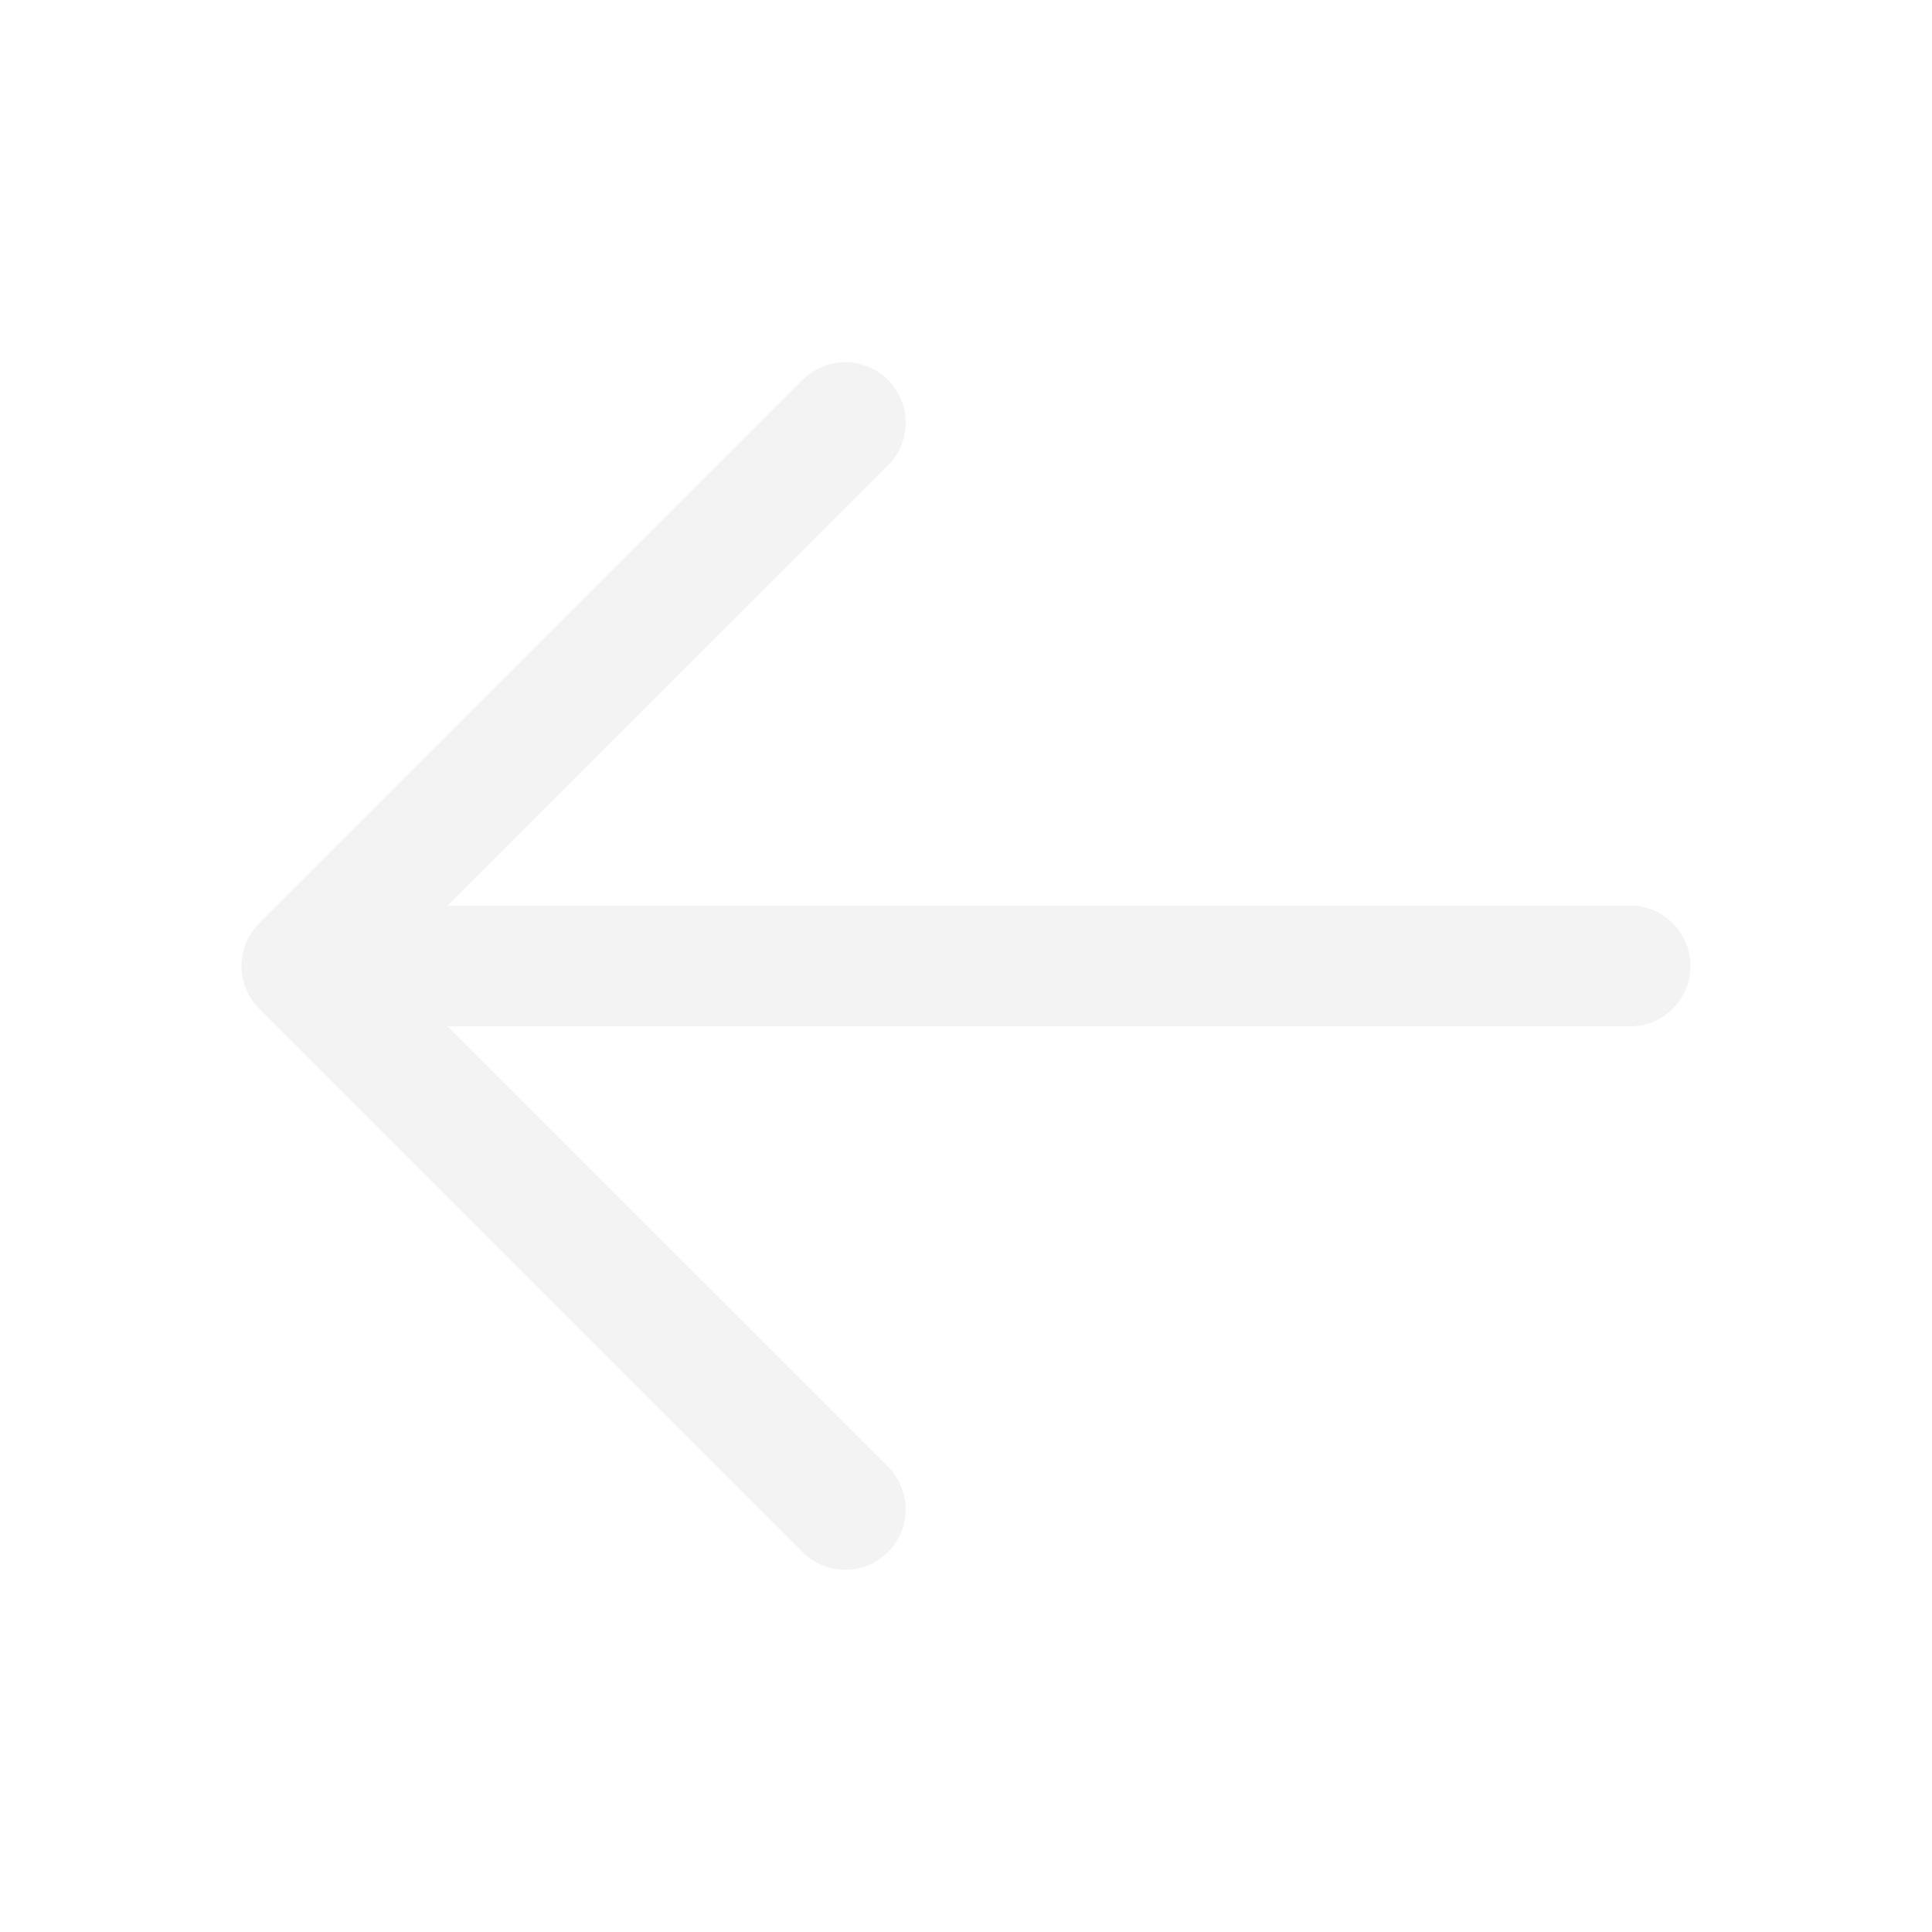
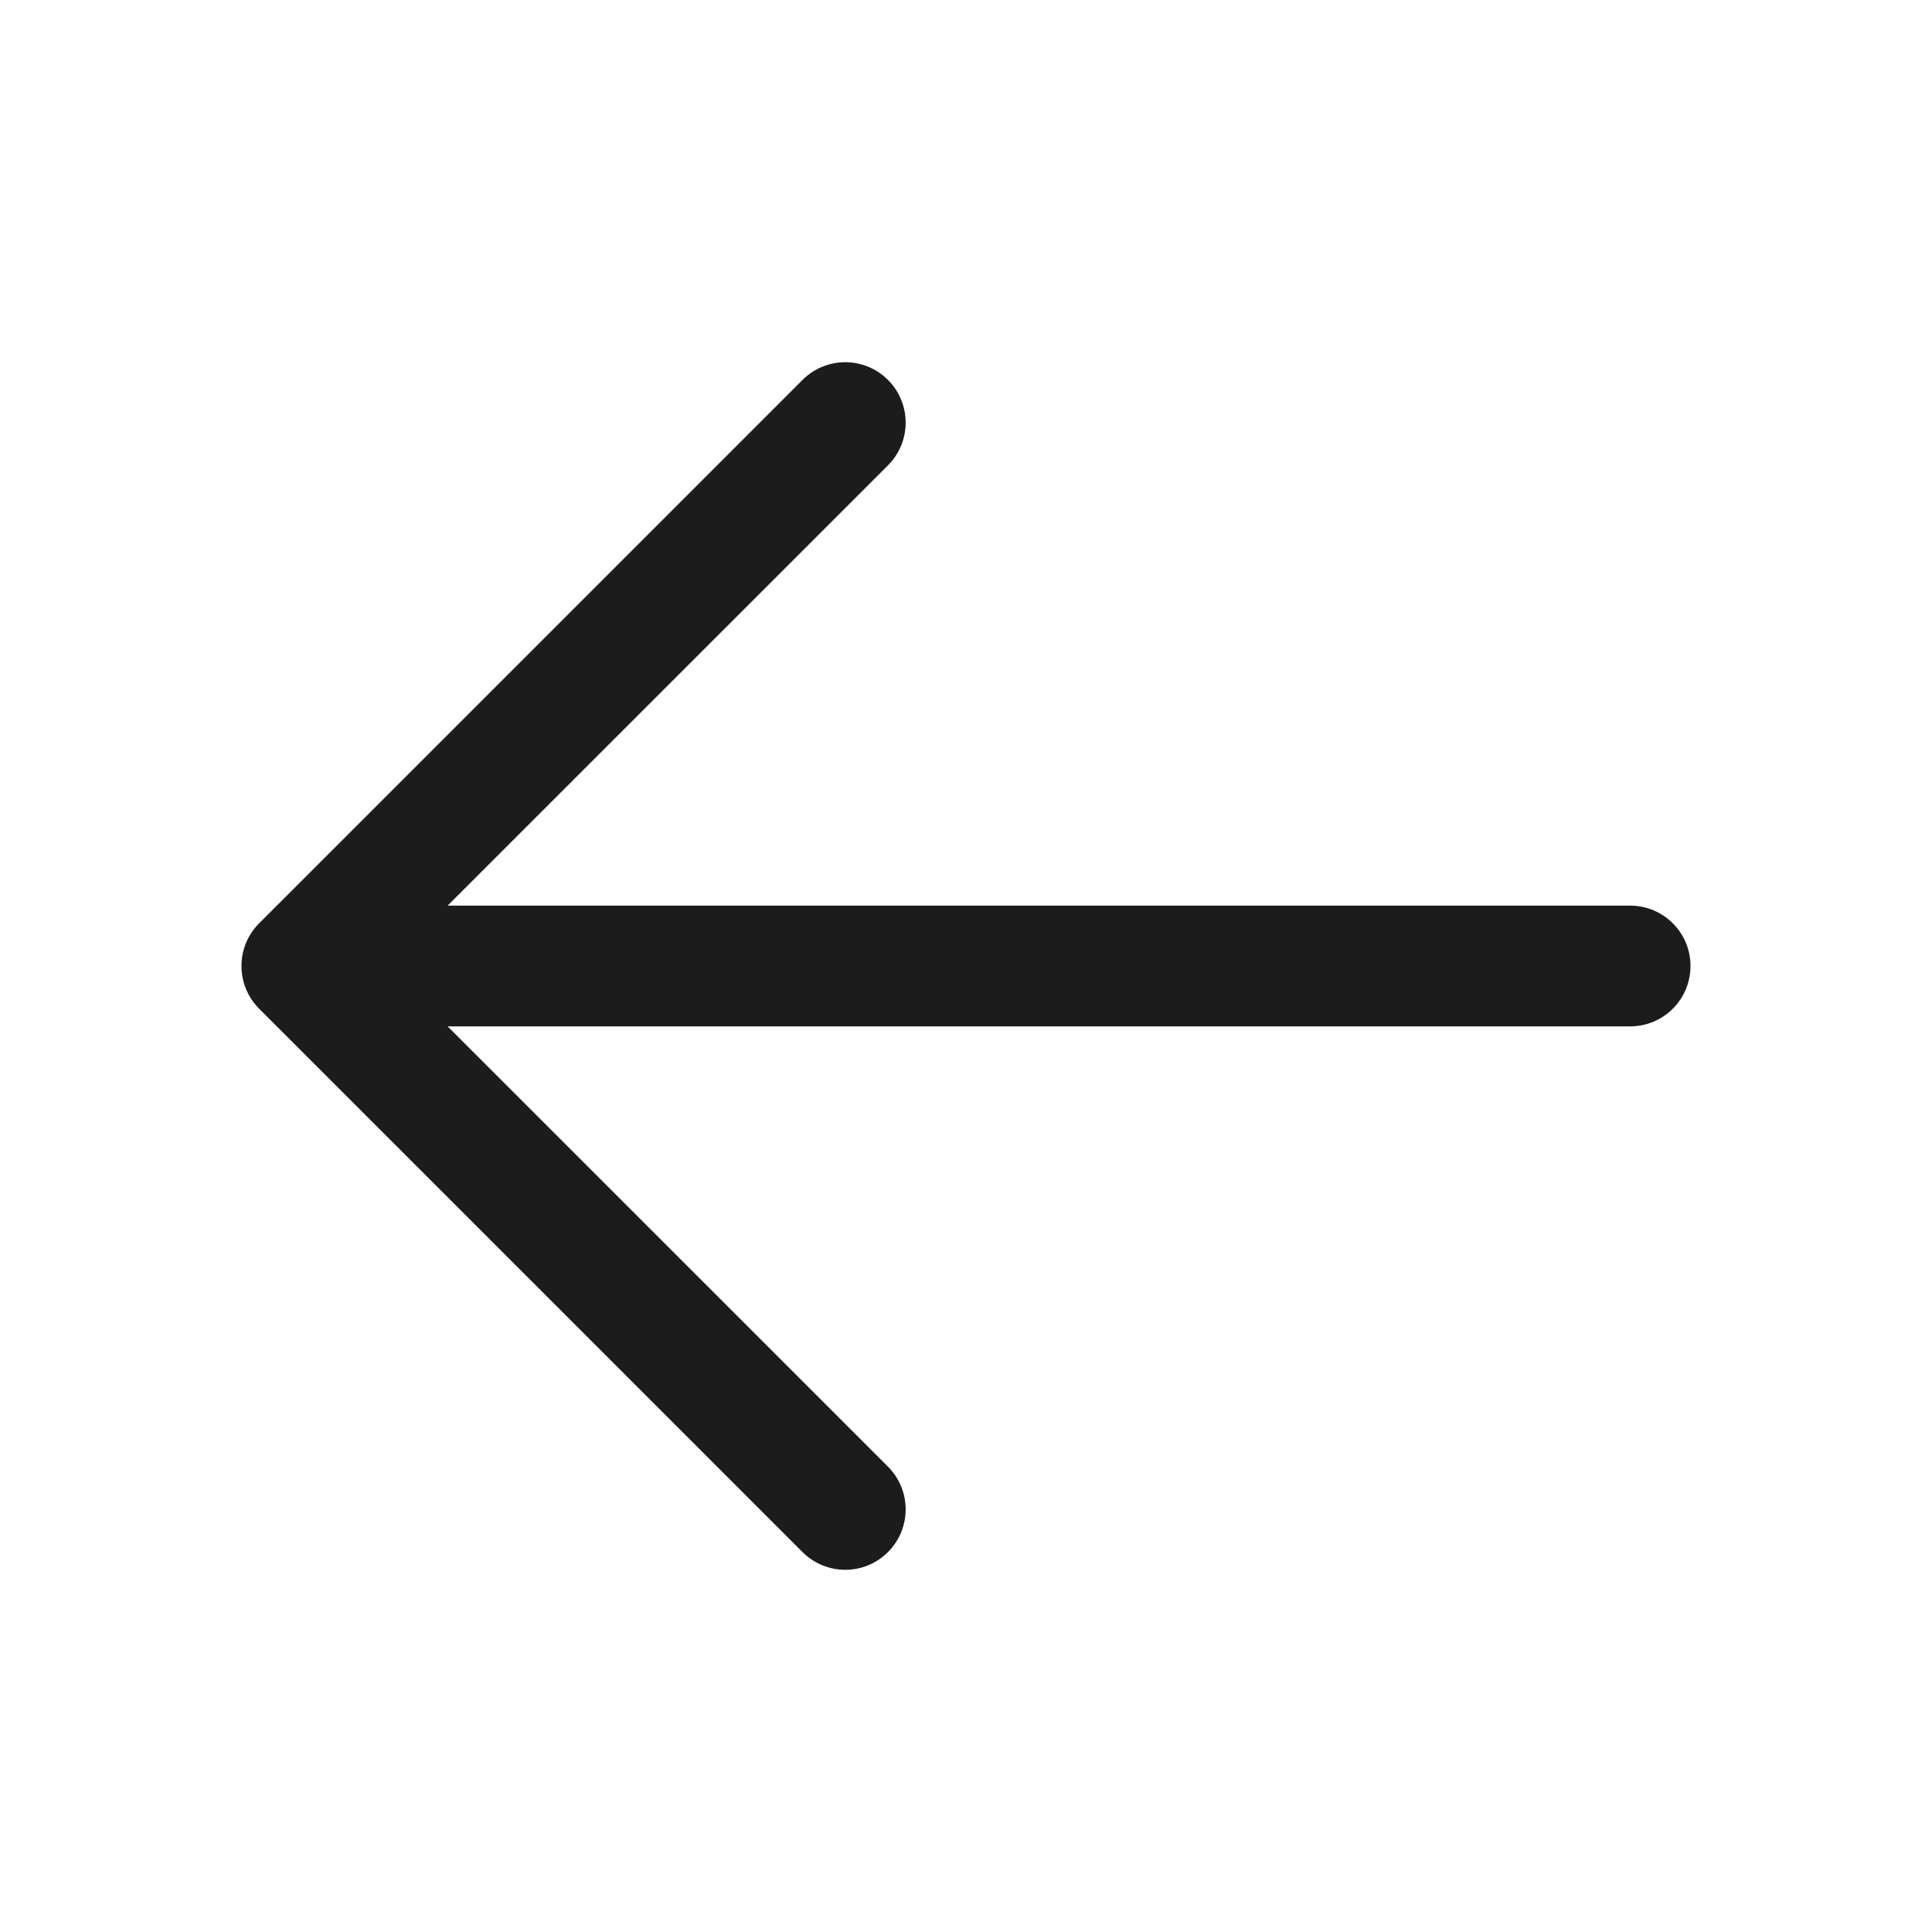
- <svg xmlns="http://www.w3.org/2000/svg" width="32" height="32" fill="#F3F3F3" viewBox="0 0 256 256">
+ <svg xmlns="http://www.w3.org/2000/svg" width="32" height="32" fill="#1C1C1C" viewBox="0 0 256 256">
  <path d="M224,128a8,8,0,0,1-8,8H59.31l58.35,58.34a8,8,0,0,1-11.32,11.32l-72-72a8,8,0,0,1,0-11.32l72-72a8,8,0,0,1,11.32,11.32L59.31,120H216A8,8,0,0,1,224,128Z" />
</svg>
